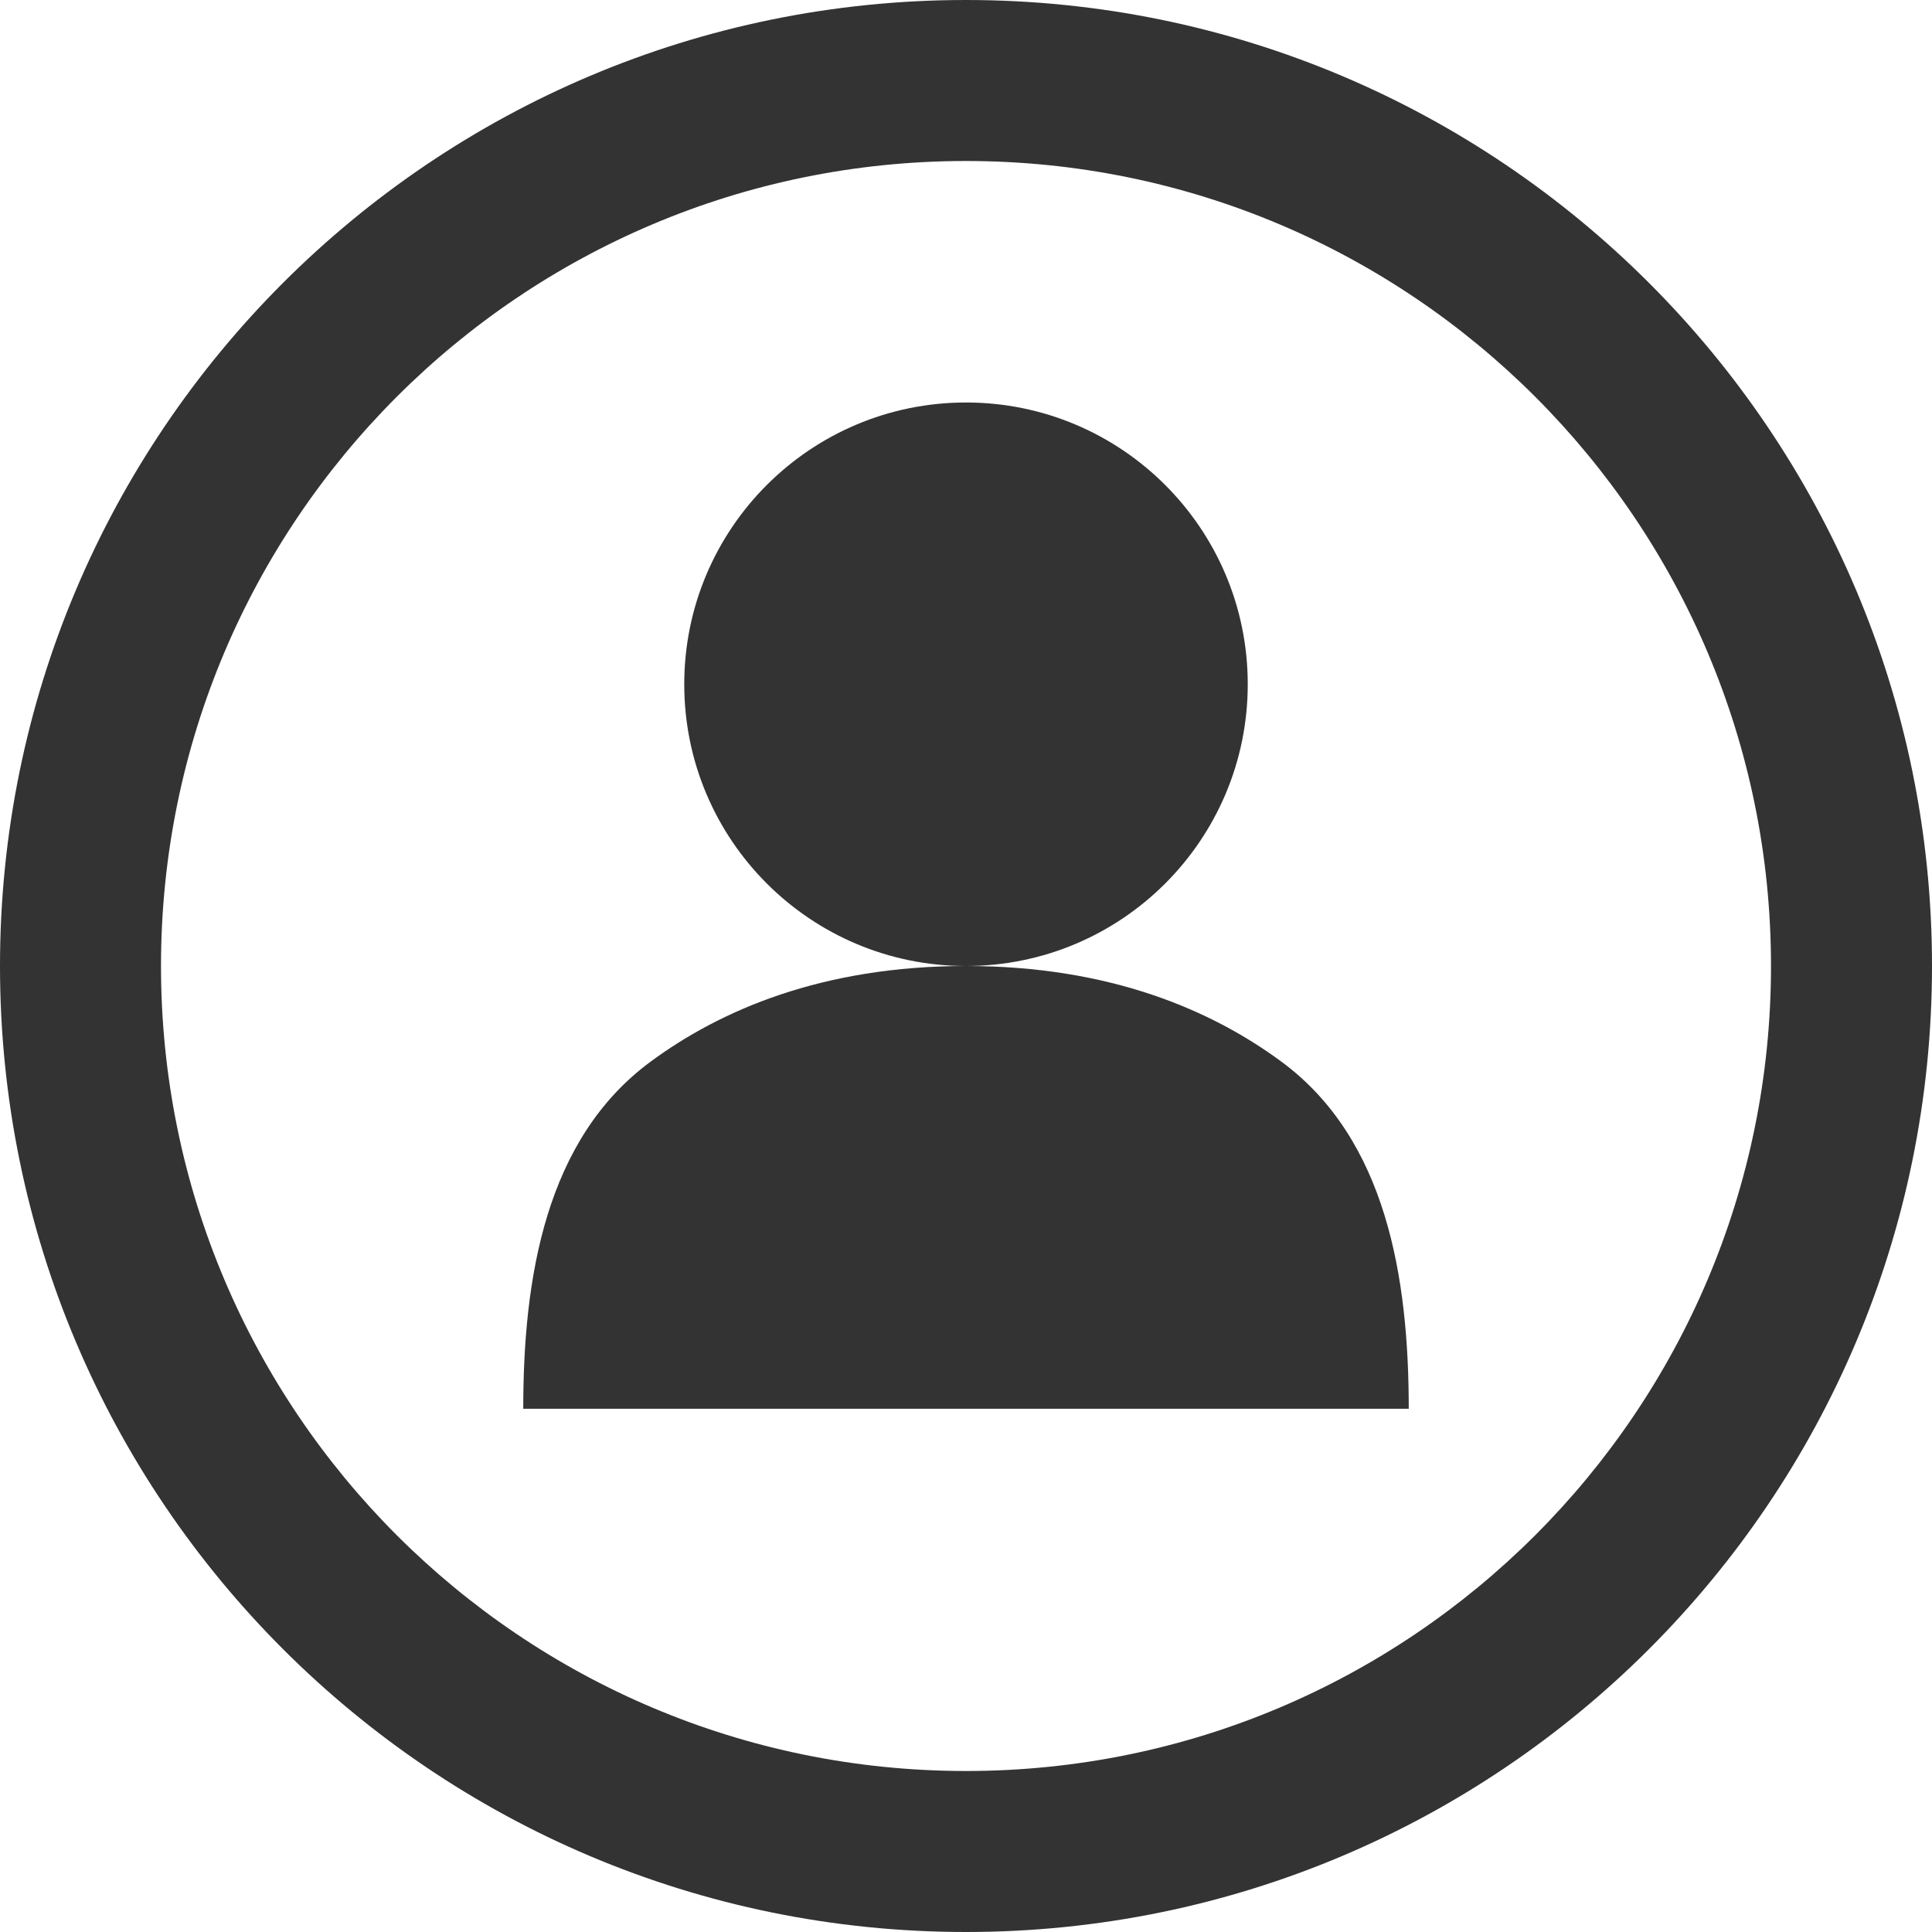
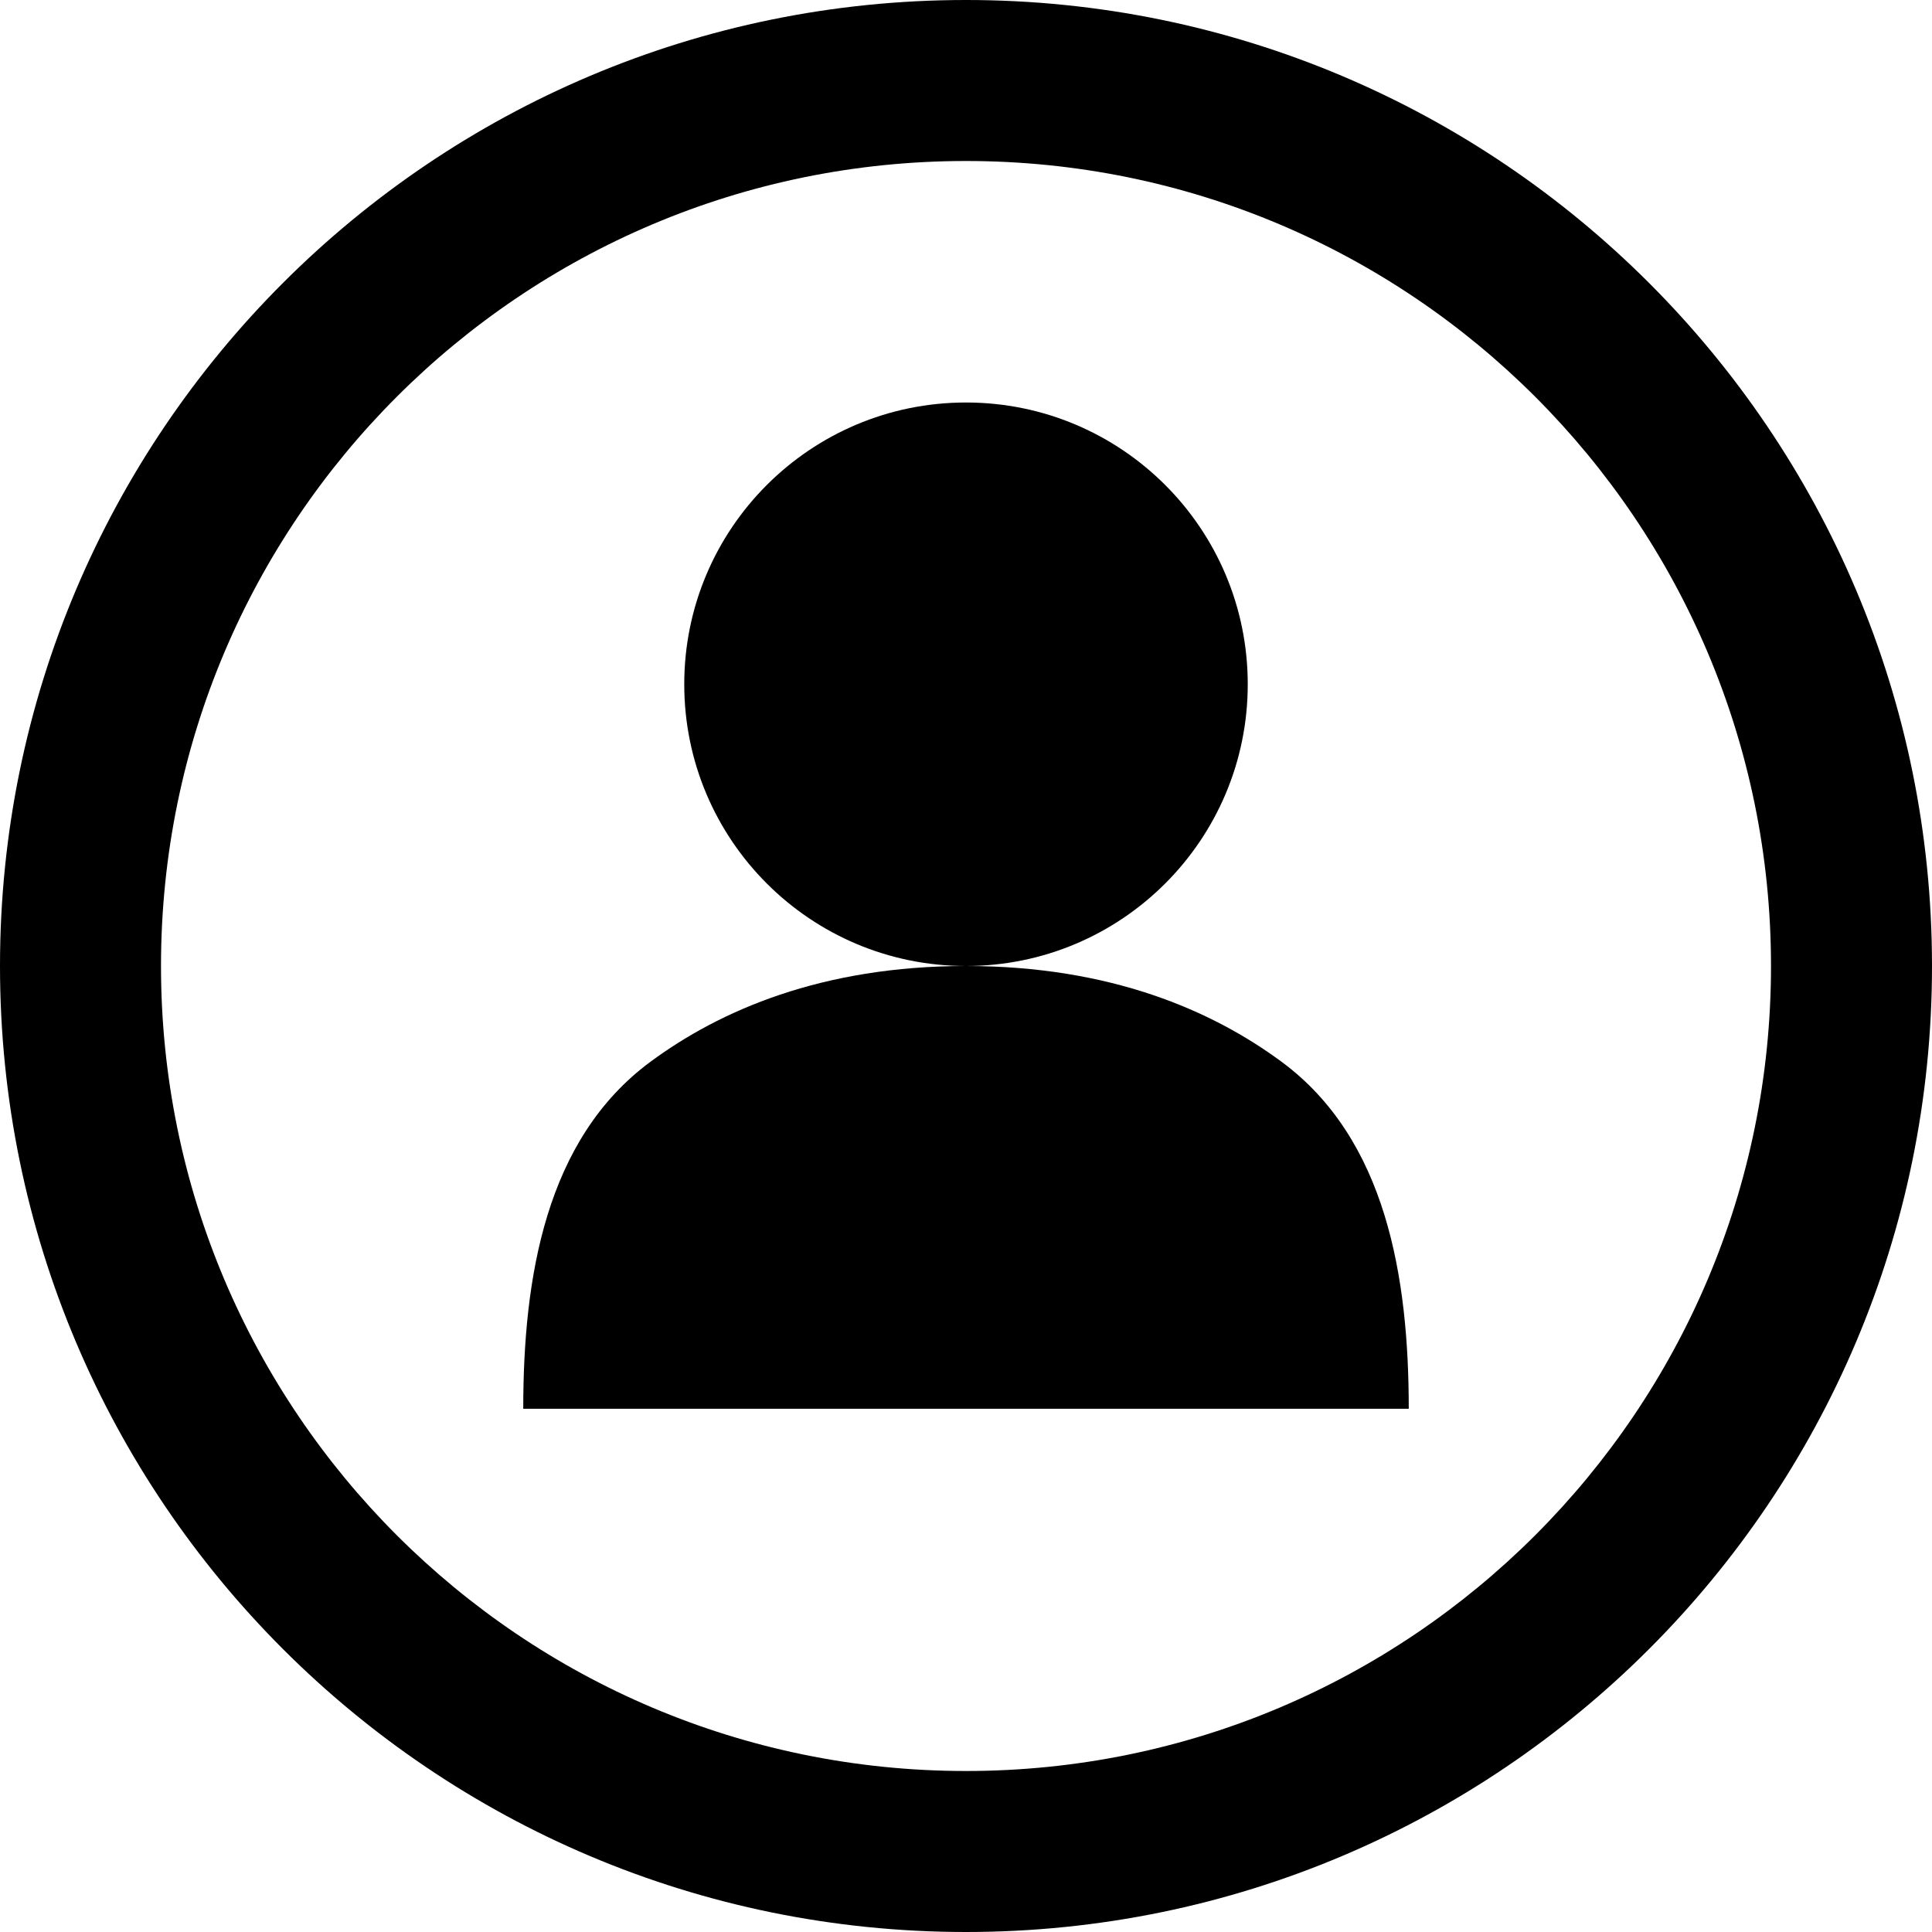
<svg xmlns="http://www.w3.org/2000/svg" width="24" height="24" viewBox="0 0 24 24" fill="none">
-   <path d="M22 12C22 17.523 17.523 22 12 22V24C18.627 24 24 18.627 24 12H22ZM12 22C6.477 22 2 17.523 2 12H0C0 18.627 5.373 24 12 24V22ZM2 12C2 6.477 6.477 2 12 2V0C5.373 0 0 5.373 0 12H2ZM12 2C17.523 2 22 6.477 22 12H24C24 5.373 18.627 0 12 0V2Z" fill="#333333" />
-   <circle cx="12" cy="8.5" r="3.5" fill="#333333" />
-   <path d="M17.5 17.5H6.5C6.5 15.877 6.775 14.152 8.081 13.189C8.941 12.554 10.205 12 12 12C13.795 12 15.059 12.554 15.919 13.189C17.225 14.152 17.5 15.877 17.5 17.5Z" fill="#333333" />
+   <path d="M22 12C22 17.523 17.523 22 12 22V24C18.627 24 24 18.627 24 12H22ZM12 22C6.477 22 2 17.523 2 12H0C0 18.627 5.373 24 12 24V22ZM2 12C2 6.477 6.477 2 12 2V0C5.373 0 0 5.373 0 12H2ZM12 2C17.523 2 22 6.477 22 12H24C24 5.373 18.627 0 12 0V2Z" fill="currentColor" />
+   <circle cx="12" cy="8.5" r="3.5" fill="currentColor" />
+   <path d="M17.5 17.5H6.5C6.5 15.877 6.775 14.152 8.081 13.189C8.941 12.554 10.205 12 12 12C13.795 12 15.059 12.554 15.919 13.189C17.225 14.152 17.5 15.877 17.5 17.5Z" fill="currentColor" />
</svg>
